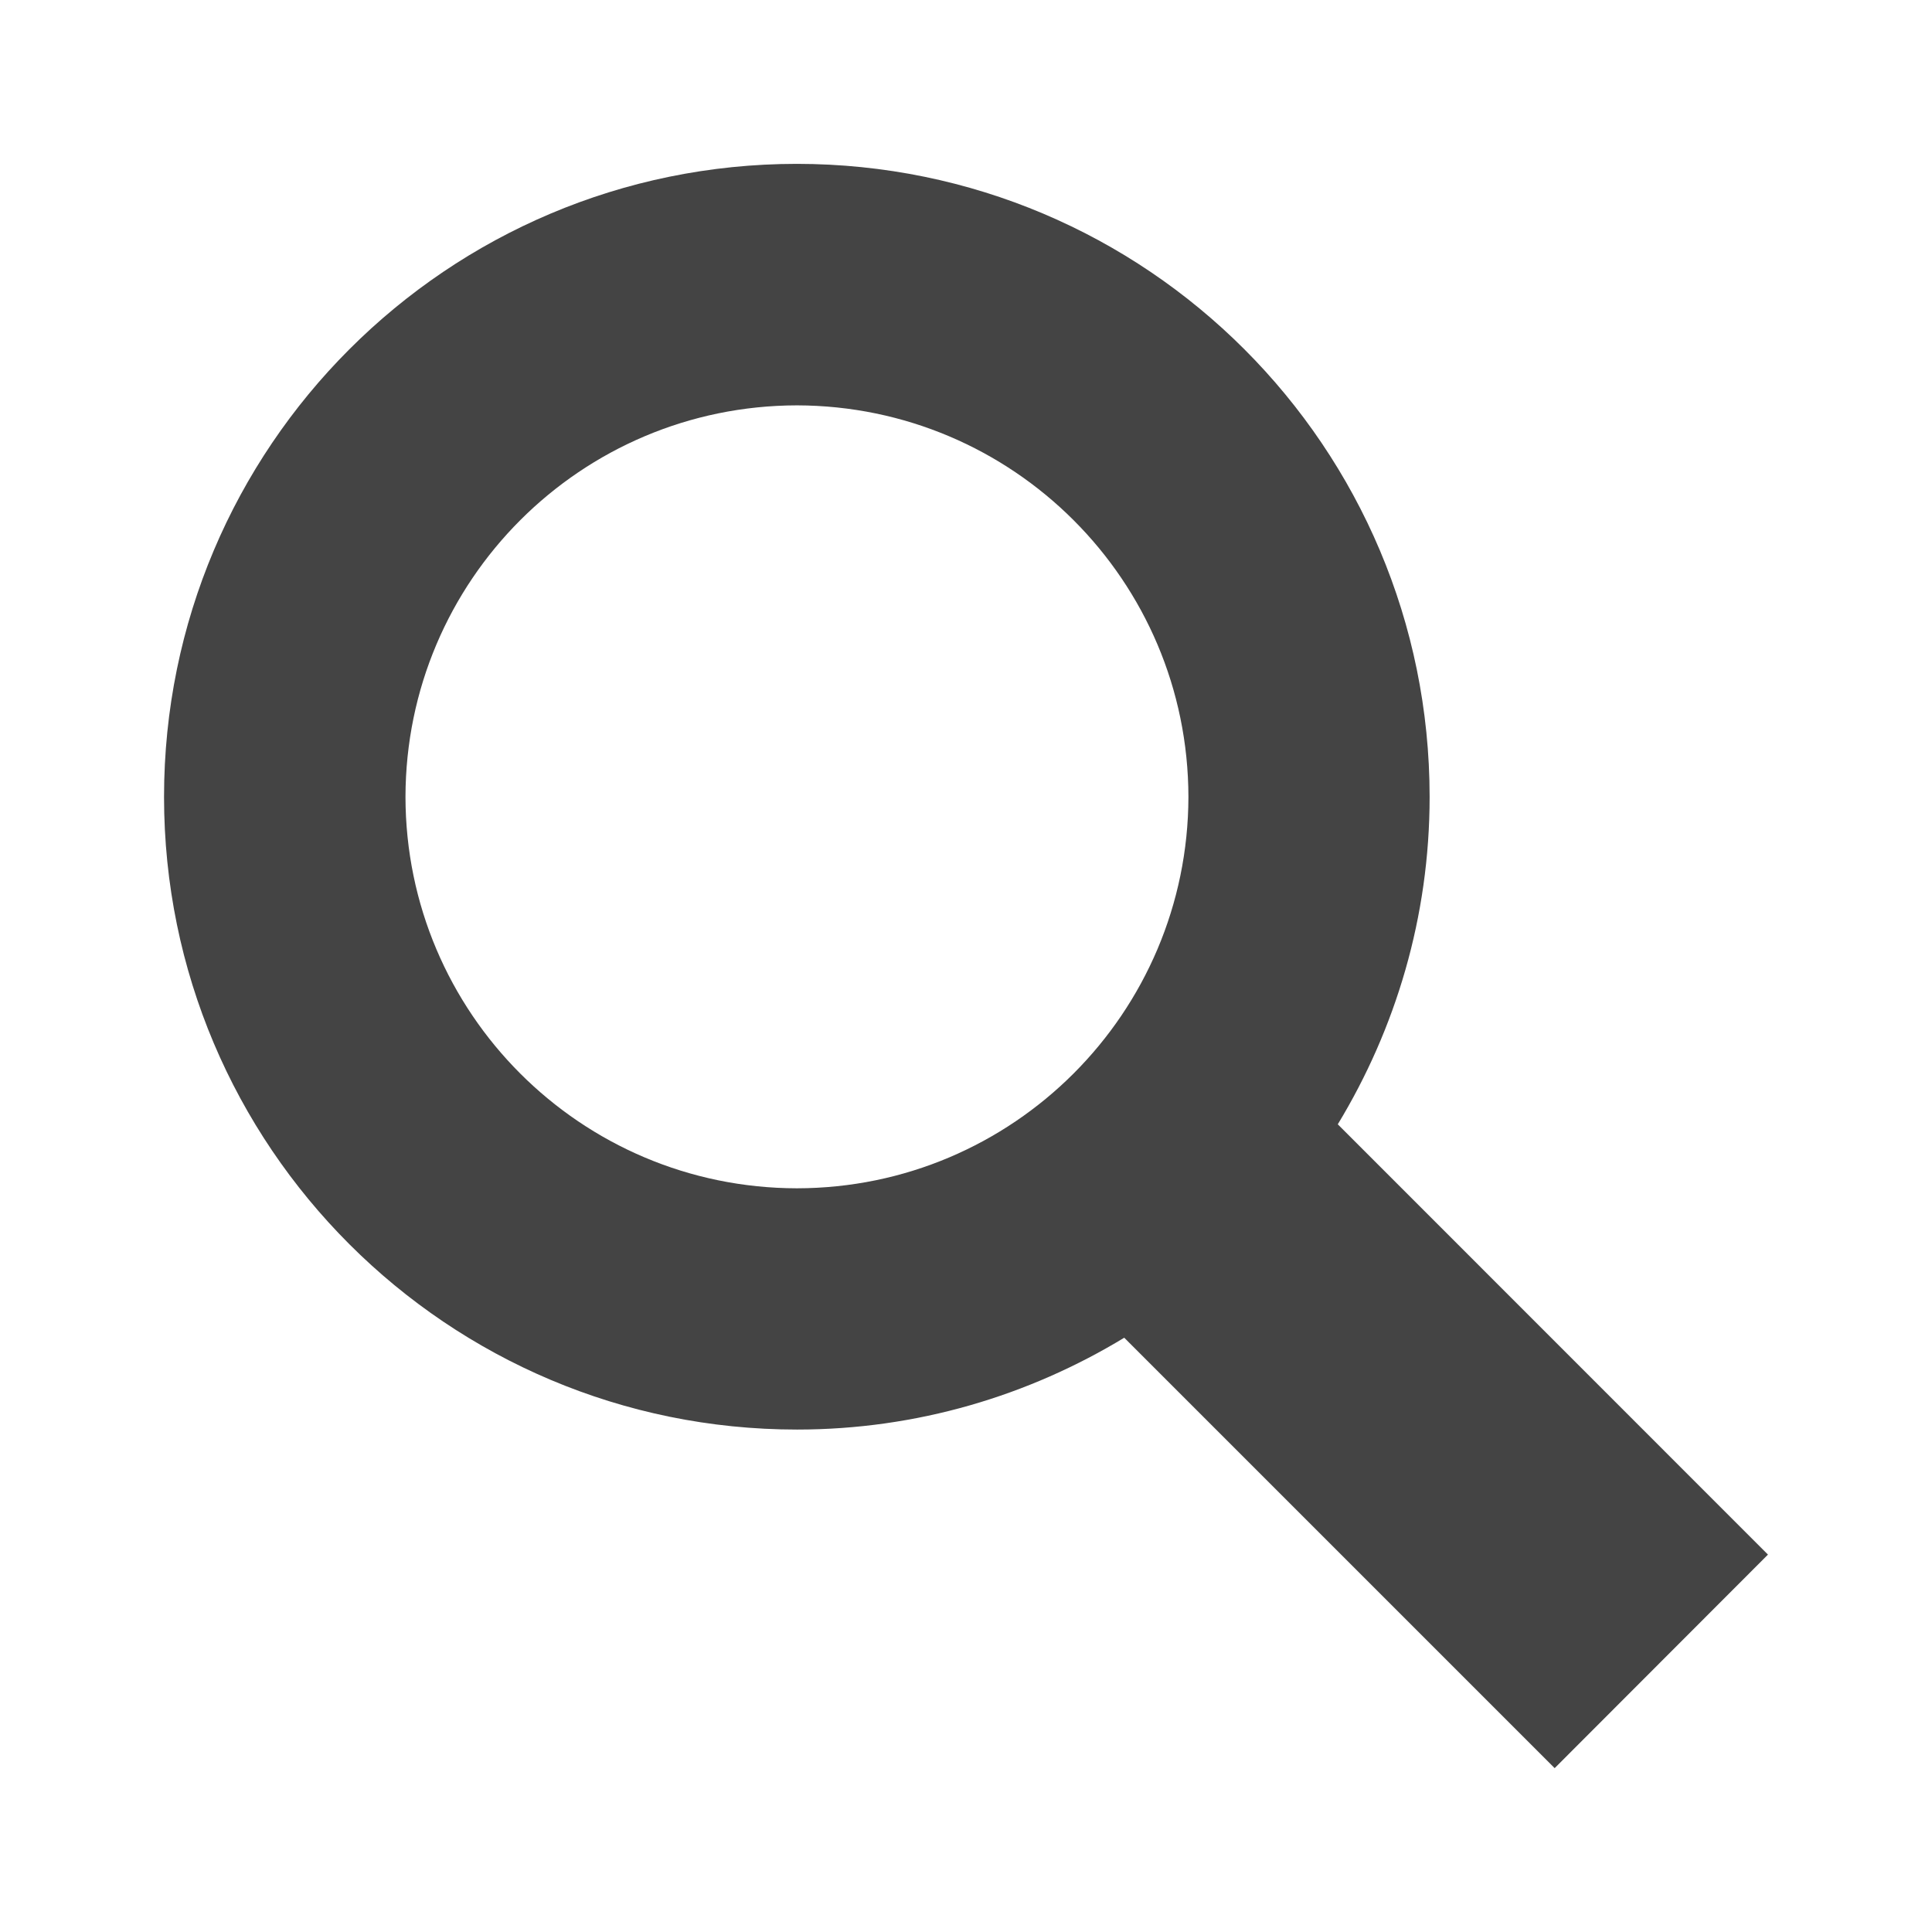
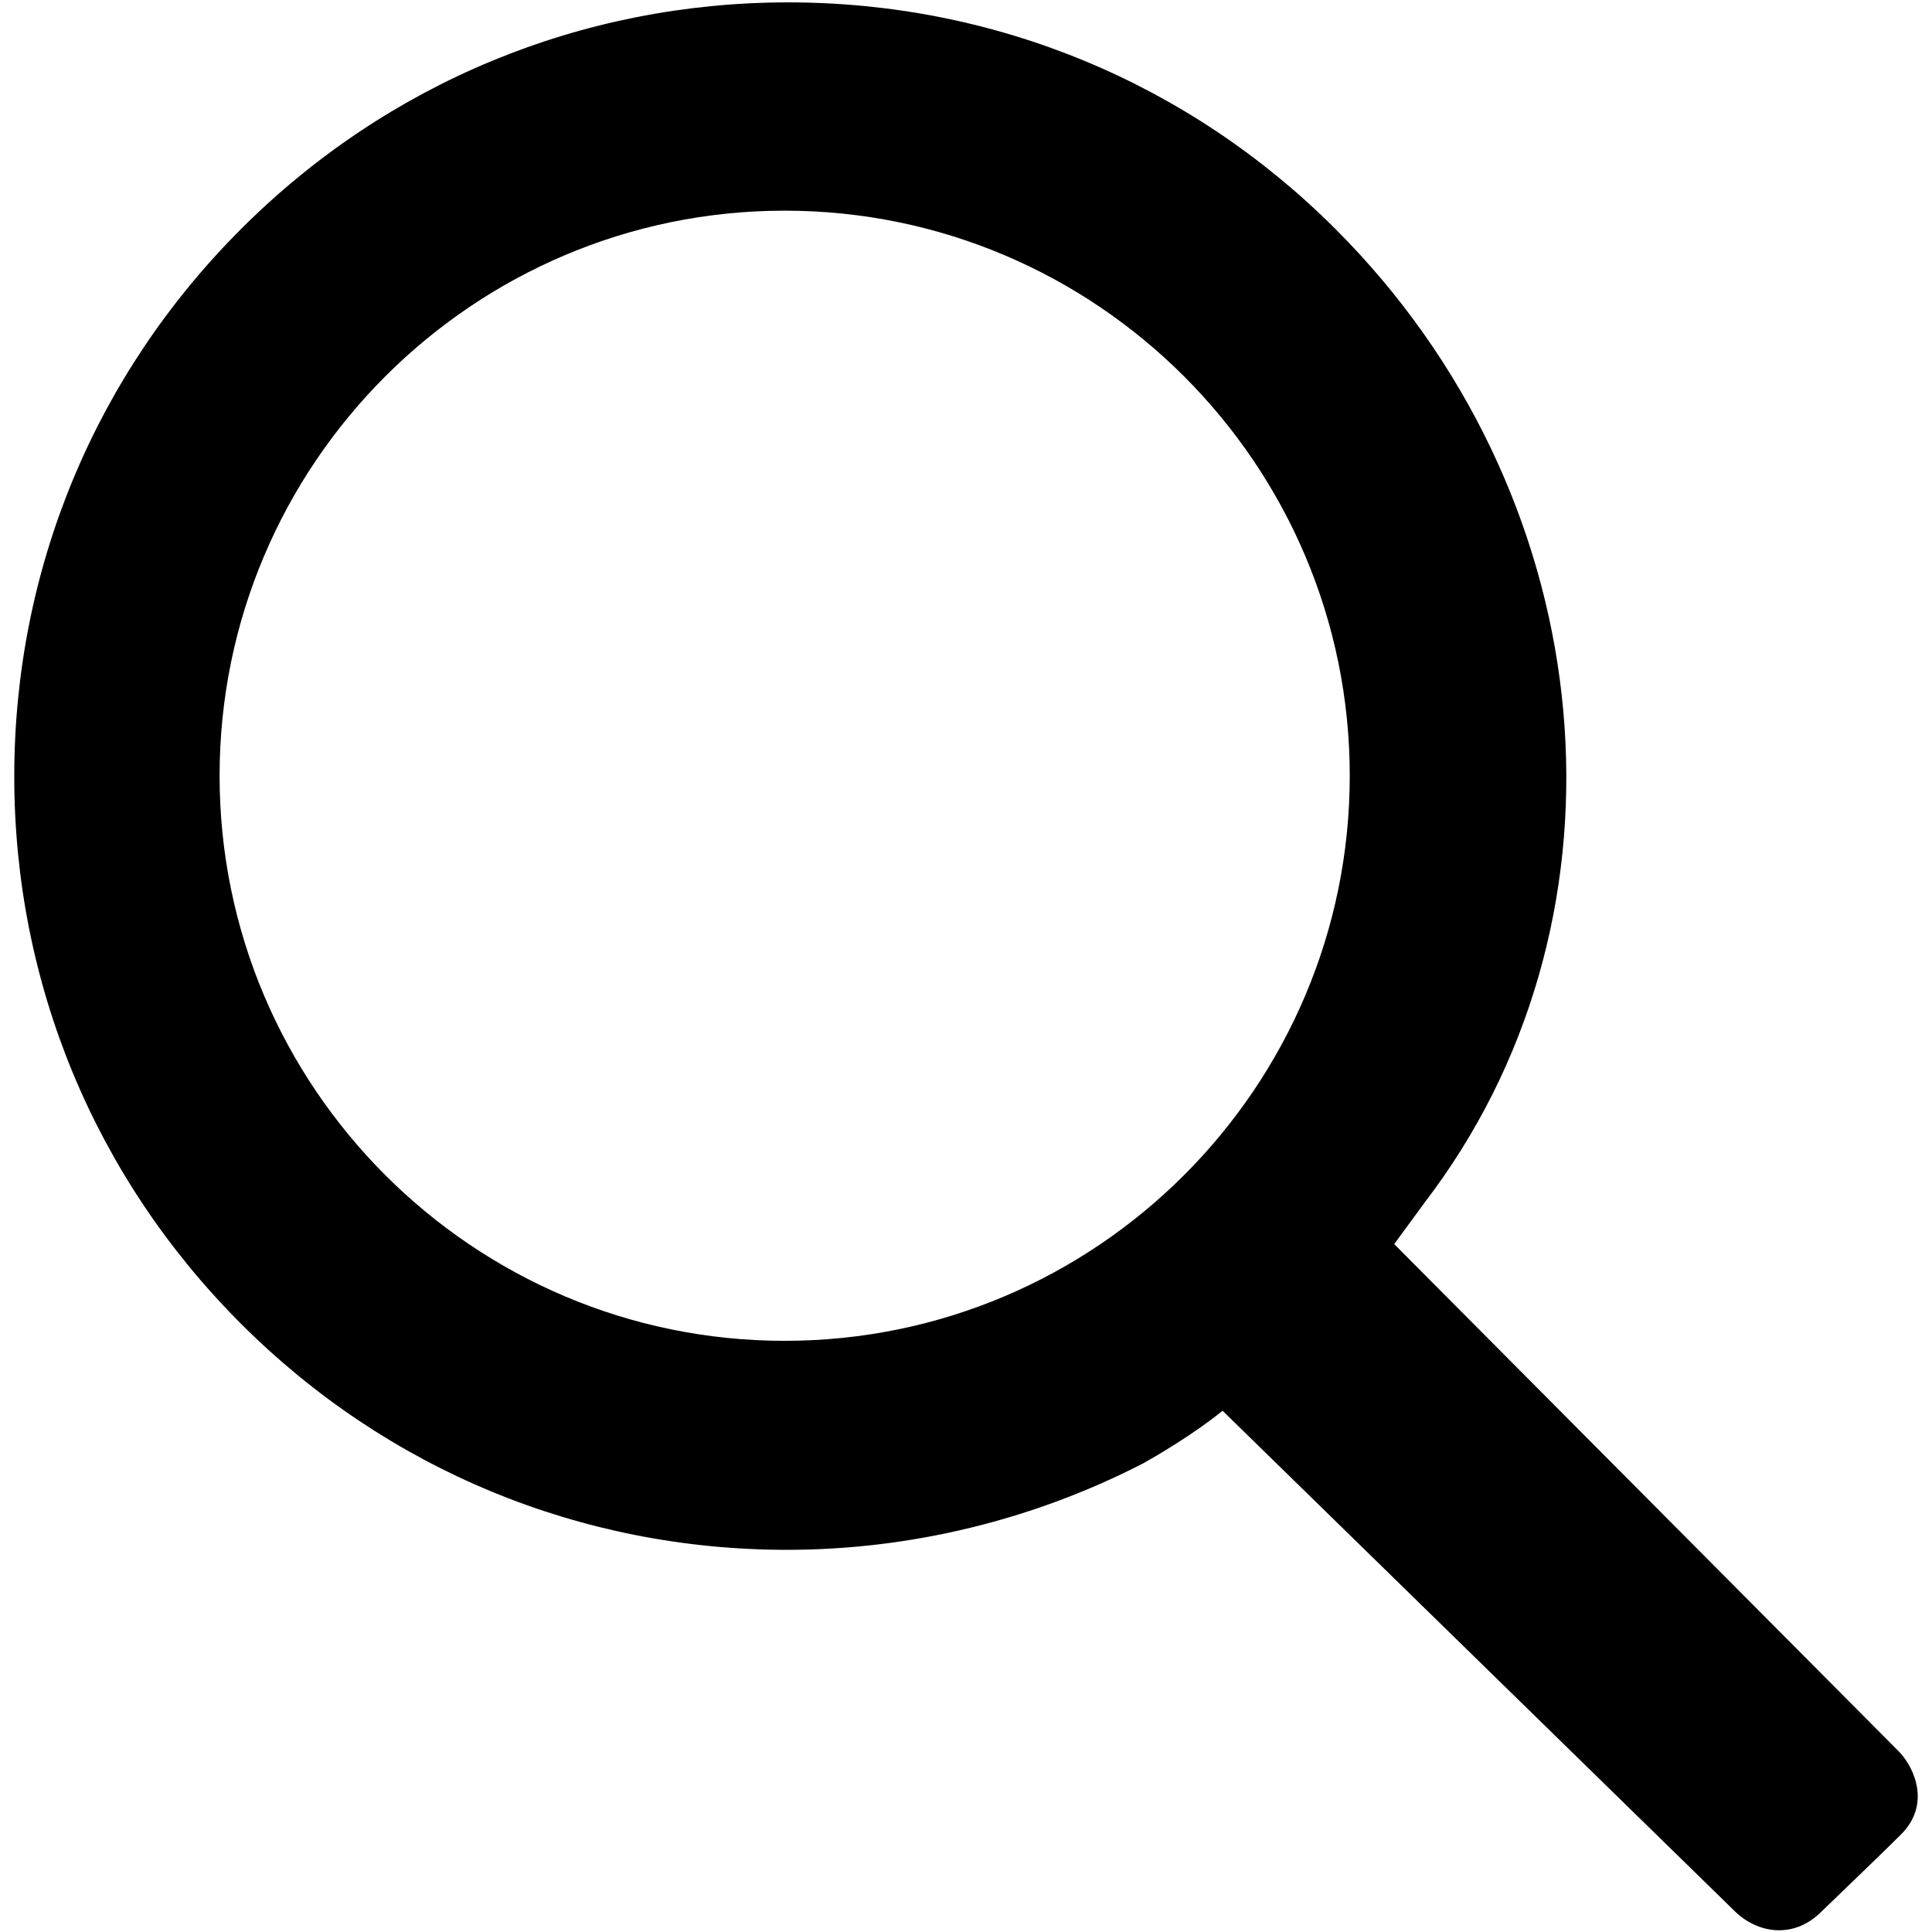
- <svg xmlns="http://www.w3.org/2000/svg" version="1.1" id="Layer_1" x="0px" y="0px" width="32px" height="32px" viewBox="0 0 32 32" enable-background="new 0 0 32 32" xml:space="preserve">
-   <path id="search" fill="#444" d="M29.283,25.749l-7.125-7.127c0.959-1.582,1.521-3.436,1.521-5.422c0-5.793-4.688-10.484-10.481-10.486  C7.409,2.716,2.717,7.407,2.717,13.199c0,5.788,4.693,10.479,10.484,10.479c1.987,0,3.838-0.562,5.42-1.521l7.129,7.129  L29.283,25.749z M6.716,13.199C6.722,9.617,9.619,6.72,13.2,6.714c3.58,0.008,6.478,2.903,6.484,6.485  c-0.007,3.579-2.904,6.478-6.484,6.483C9.618,19.677,6.721,16.778,6.716,13.199z" />
+ <svg xmlns="http://www.w3.org/2000/svg" version="1.1" id="Layer_1" x="0px" y="0px" width="100px" height="100px" viewBox="0 0 100 100" enable-background="new 0 0 100 100" xml:space="preserve">
+   <path d="M98.3,90.671L72.163,64.393c0.737-1.001,1.253-1.704,1.613-2.198l0.044-0.06c0.294-0.387,0.578-0.776,0.854-1.173  l0.025-0.034h-0.001c10.239-14.716,7.972-35.529-5.57-49.07C61.561,4.29,51.5,0.123,40.8,0.123S20.041,4.29,12.473,11.857  C4.906,19.424,0.738,29.485,0.738,40.187c0,10.701,4.167,20.763,11.735,28.329c7.546,7.547,17.582,11.703,28.258,11.703c0,0,0,0,0,0  c6.4,0,12.777-1.549,18.482-4.499c0.641-0.361,2.542-1.465,4.068-2.699l26.545,25.936c0.159,0.159,1.016,0.954,2.262,0.954  c0.546,0,1.362-0.161,2.151-0.928l1.326-1.28c1.013-0.975,2.078-2.001,2.841-2.763C99.889,93.456,99.17,91.59,98.3,90.671z   M40.615,10.904c16.128,0,29.248,13.121,29.248,29.249c0,16.126-13.12,29.248-29.248,29.248S11.366,56.279,11.366,40.153  C11.366,24.025,24.487,10.904,40.615,10.904z" />
</svg>
